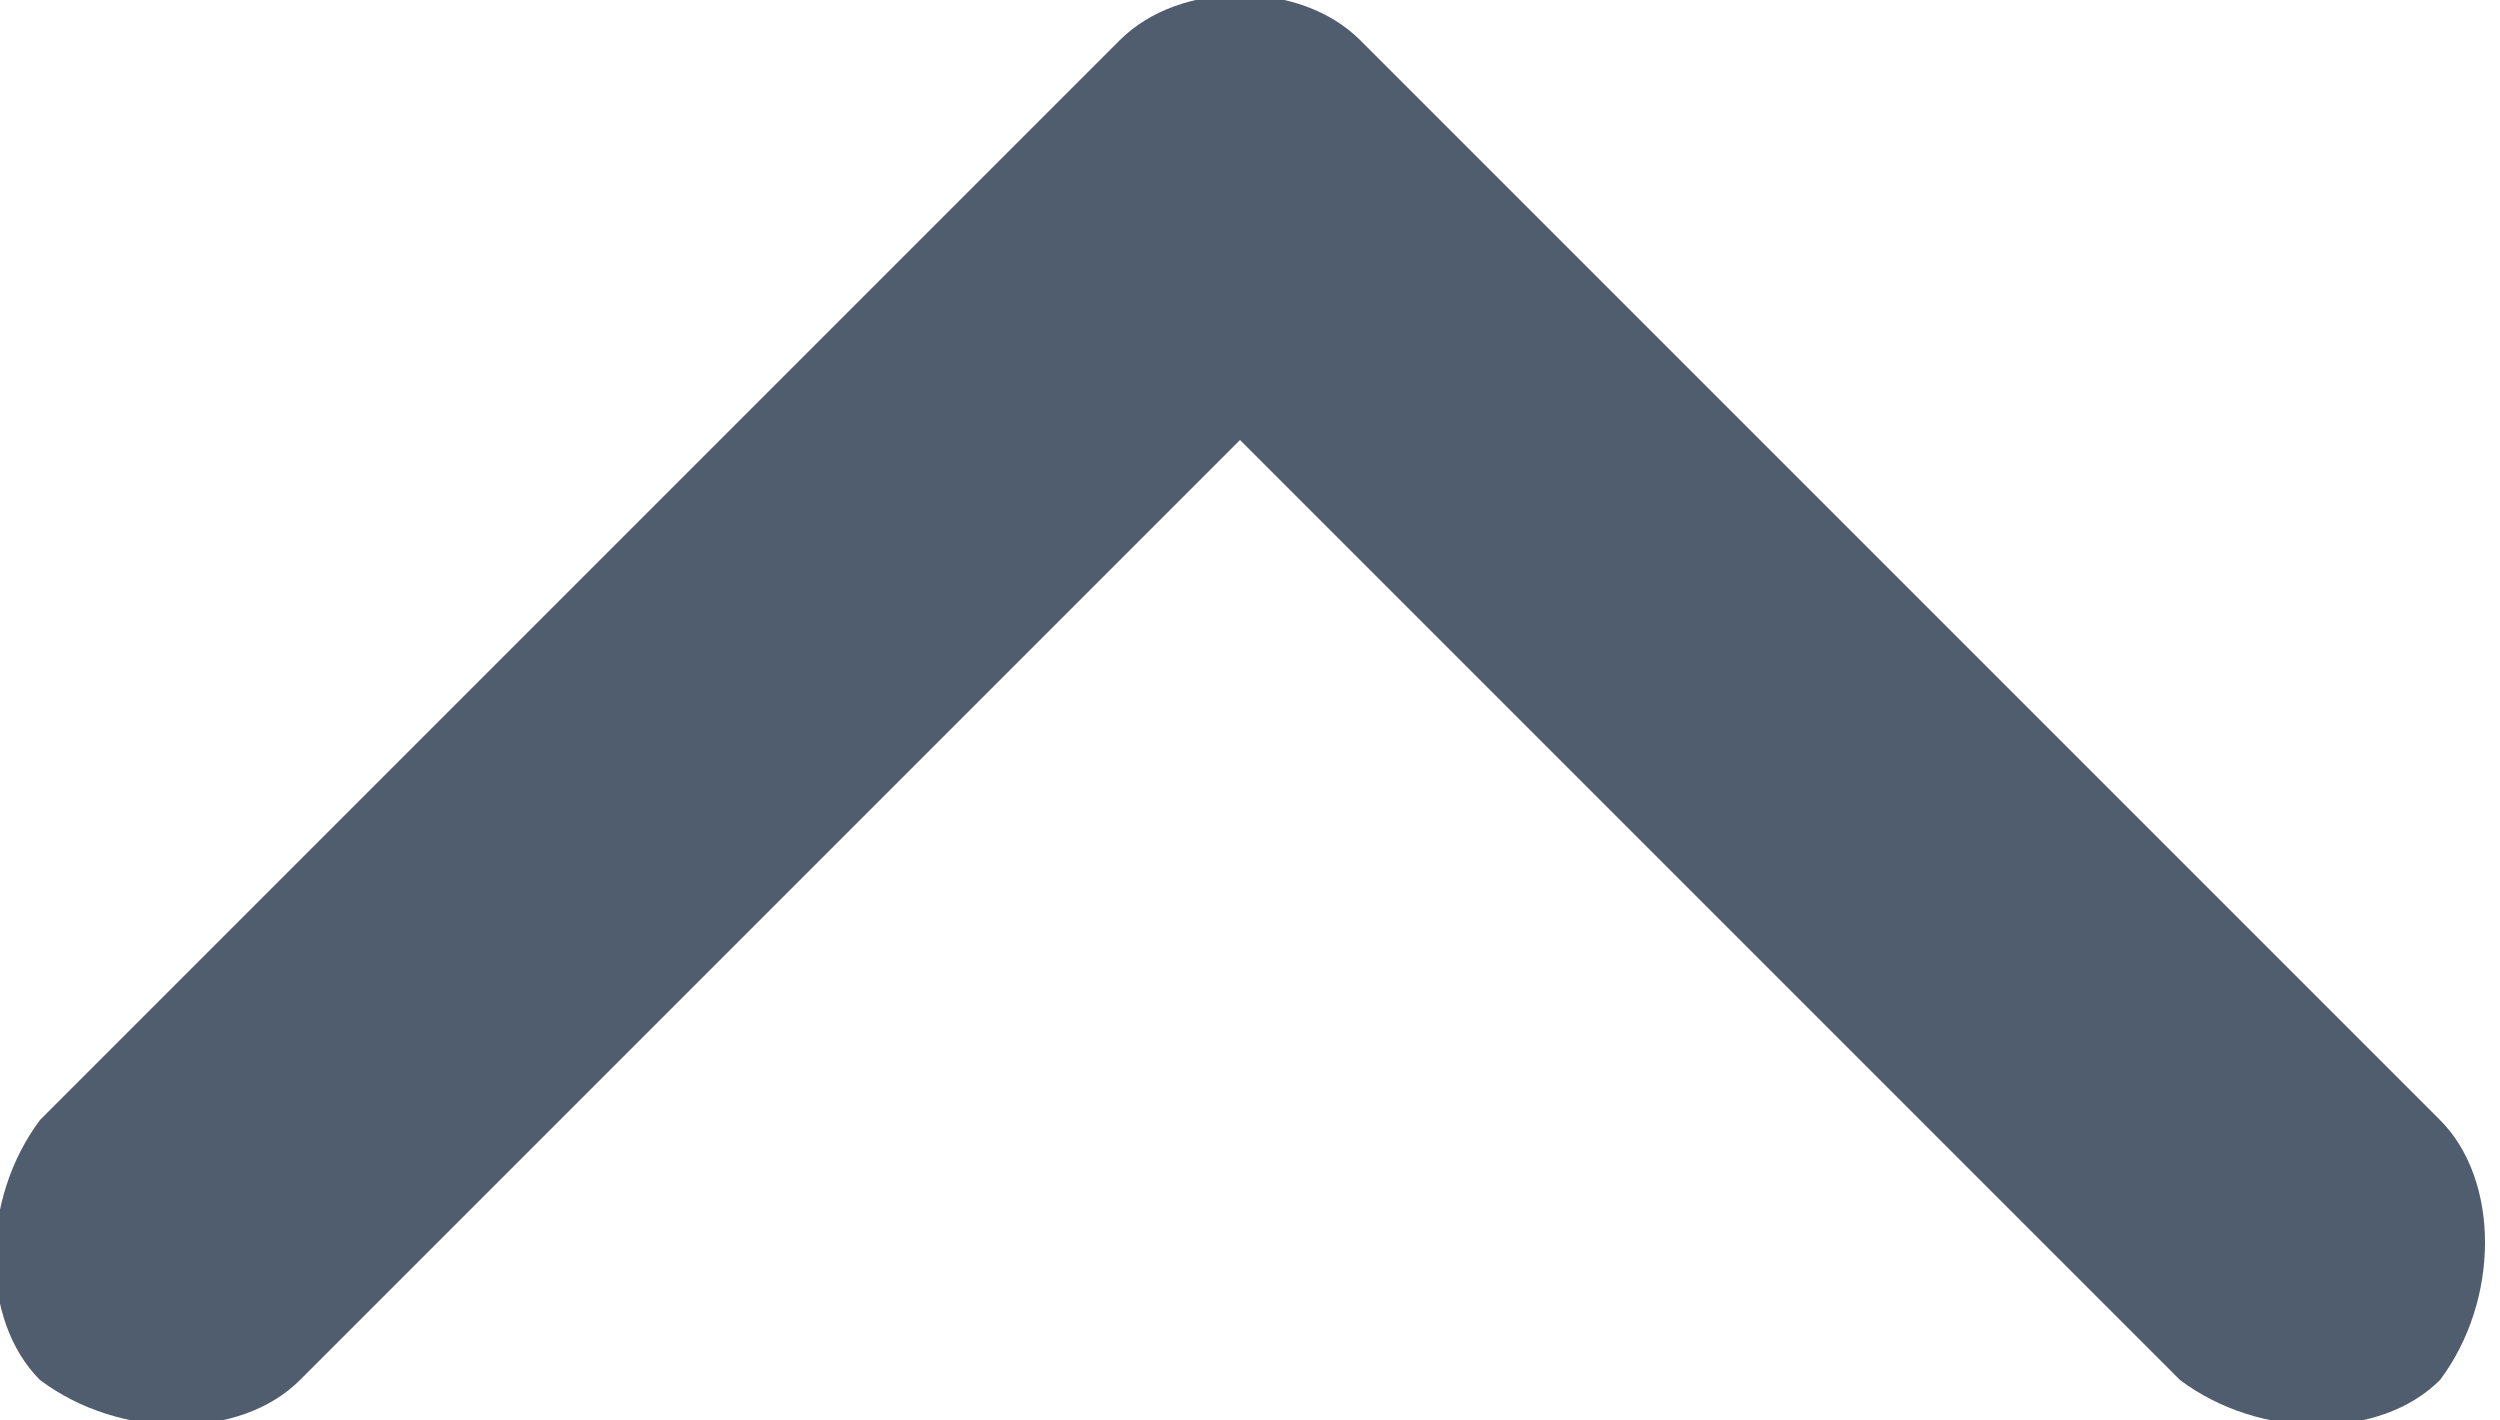
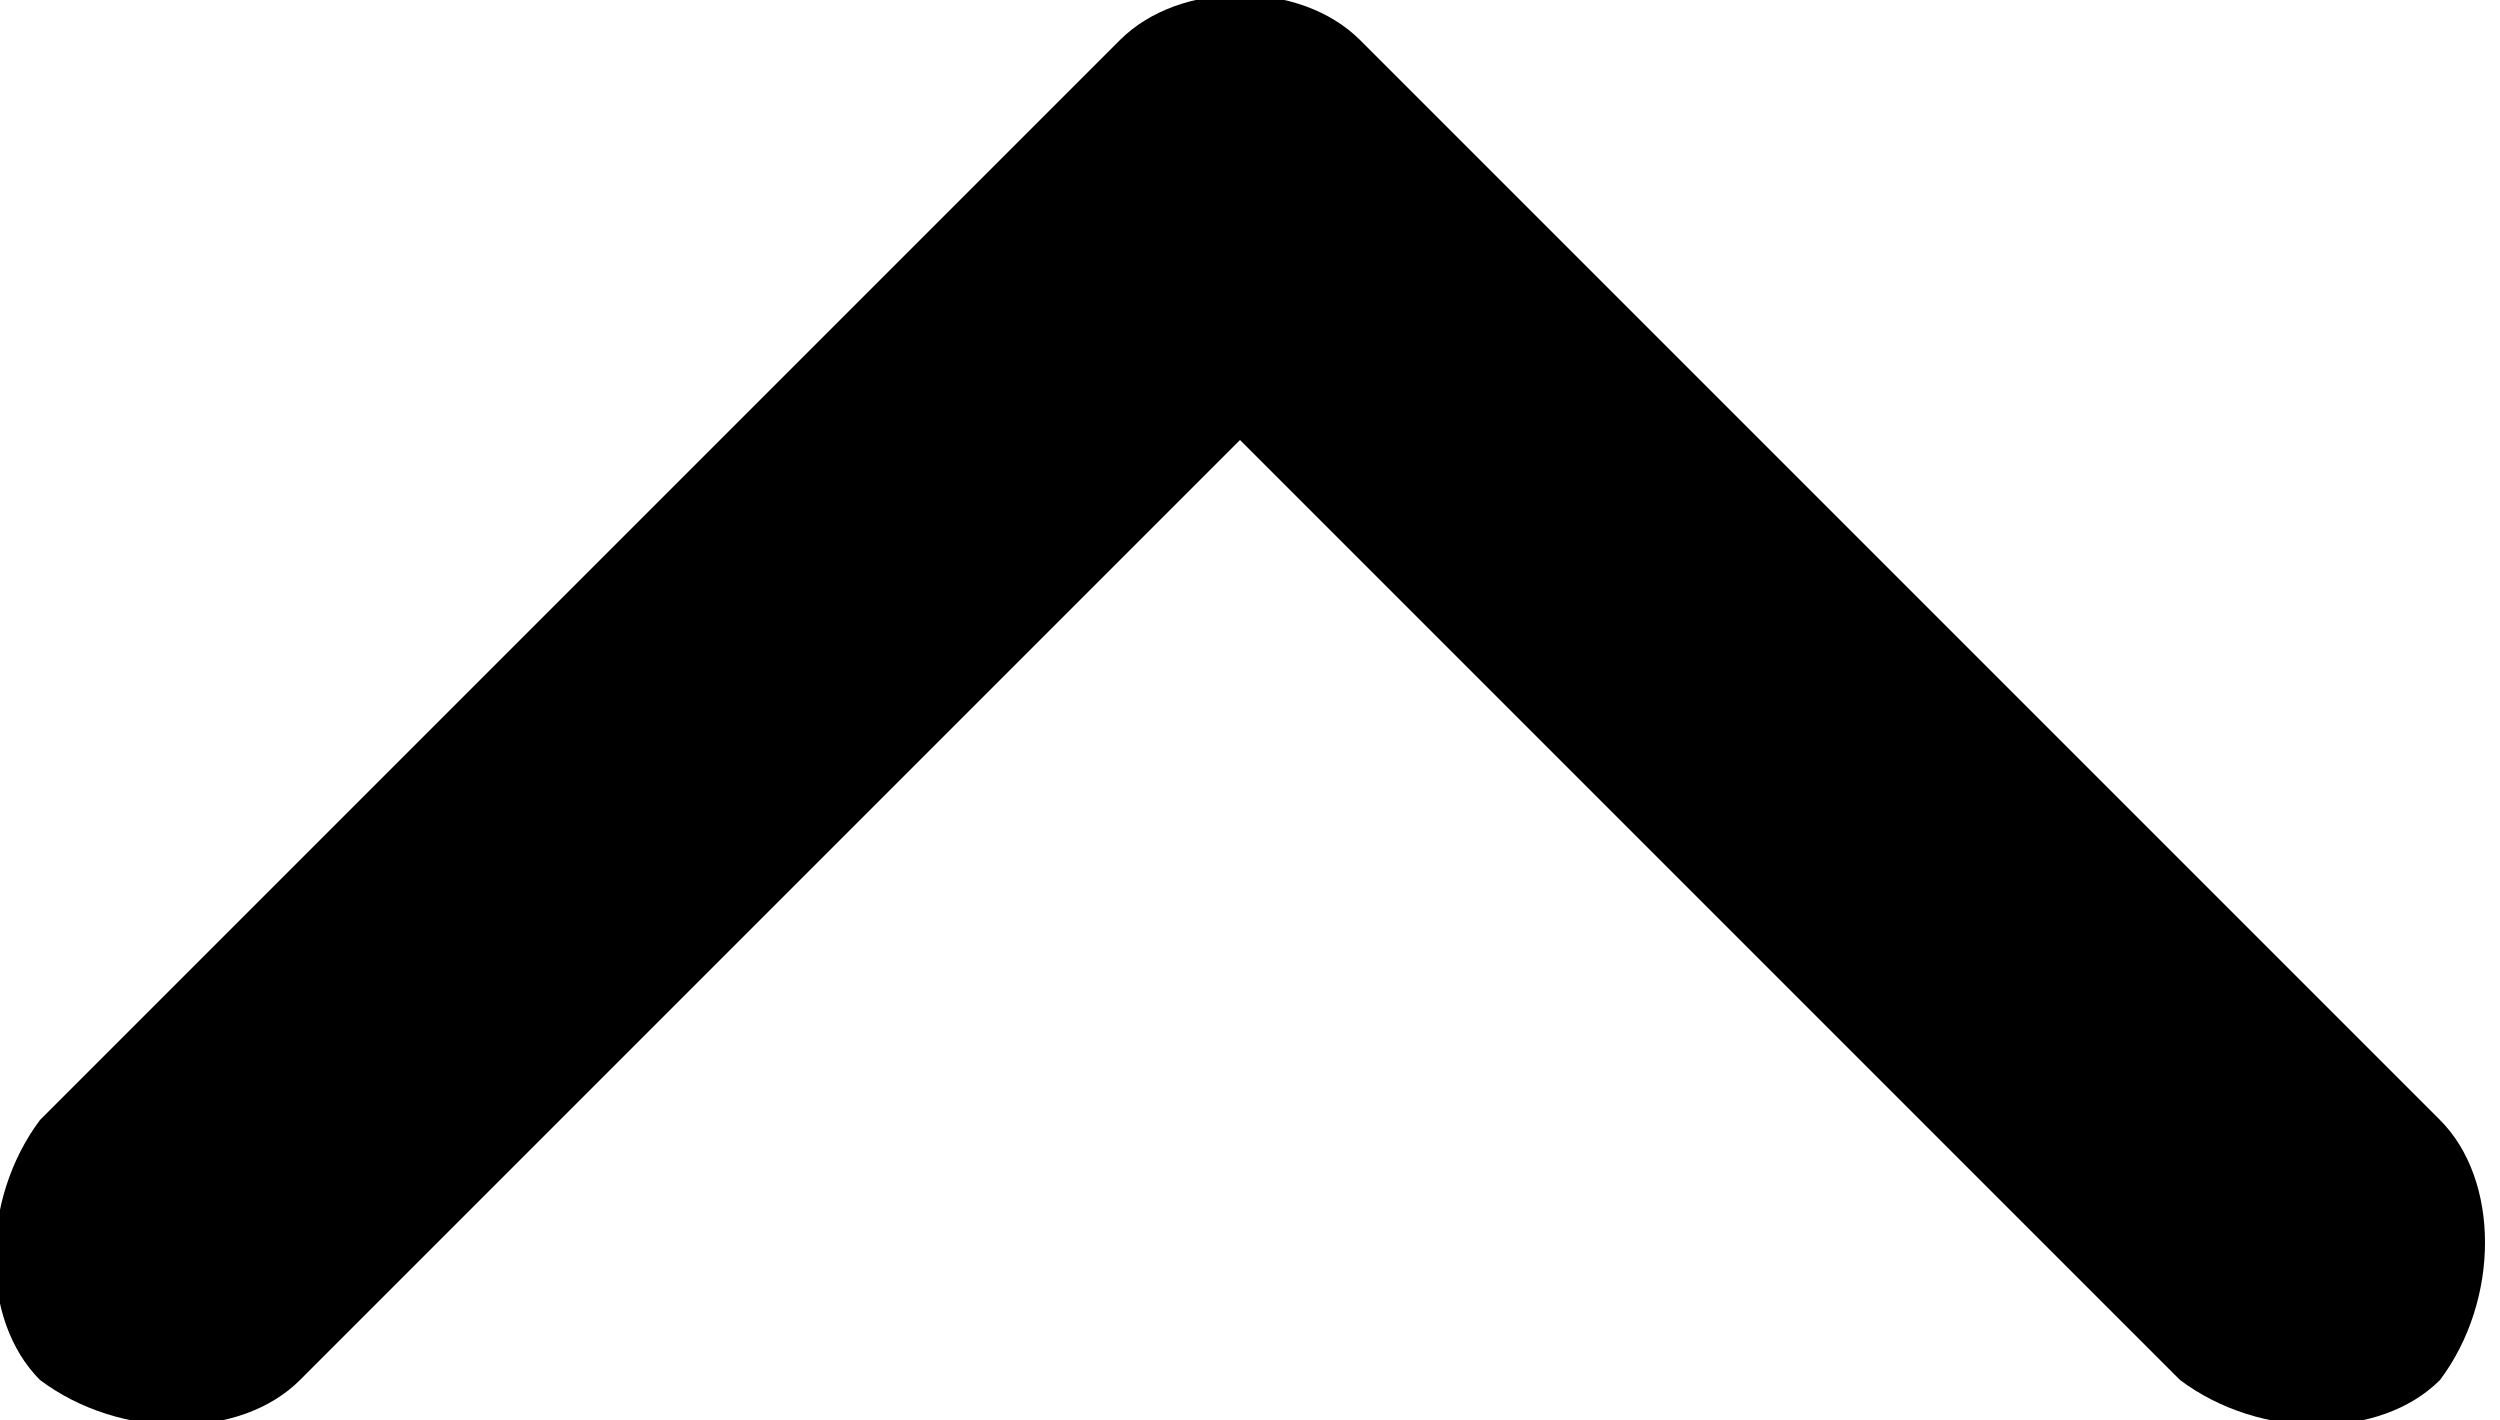
- <svg xmlns="http://www.w3.org/2000/svg" version="1.1" id="Layer_1" x="0px" y="0px" viewBox="0 0 12.5 7.1" style="enable-background:new 0 0 12.5 7.1;" xml:space="preserve">
-   <style type="text/css">
- 	.st0{fill:#505D6E;}
- </style>
-   <path id="Icon_ionic-ios-arrow-back" class="st0" d="M6.2,2.2L1.5,6.9c-0.3,0.3-0.9,0.3-1.3,0c-0.3-0.3-0.3-0.9,0-1.3l5.4-5.4  c0.3-0.3,0.9-0.3,1.2,0l5.4,5.4c0.3,0.3,0.3,0.9,0,1.3c-0.3,0.3-0.9,0.3-1.3,0l0,0L6.2,2.2z" />
+ <svg xmlns="http://www.w3.org/2000/svg" viewBox="0 0 12.5 7.1" xml:space="preserve">
+   <path d="M6.2 2.2 1.5 6.9c-.3.3-.9.3-1.3 0-.3-.3-.3-.9 0-1.3L5.6.2c.3-.3.9-.3 1.2 0l5.4 5.4c.3.3.3.9 0 1.3-.3.3-.9.3-1.3 0L6.2 2.2z" />
</svg>
